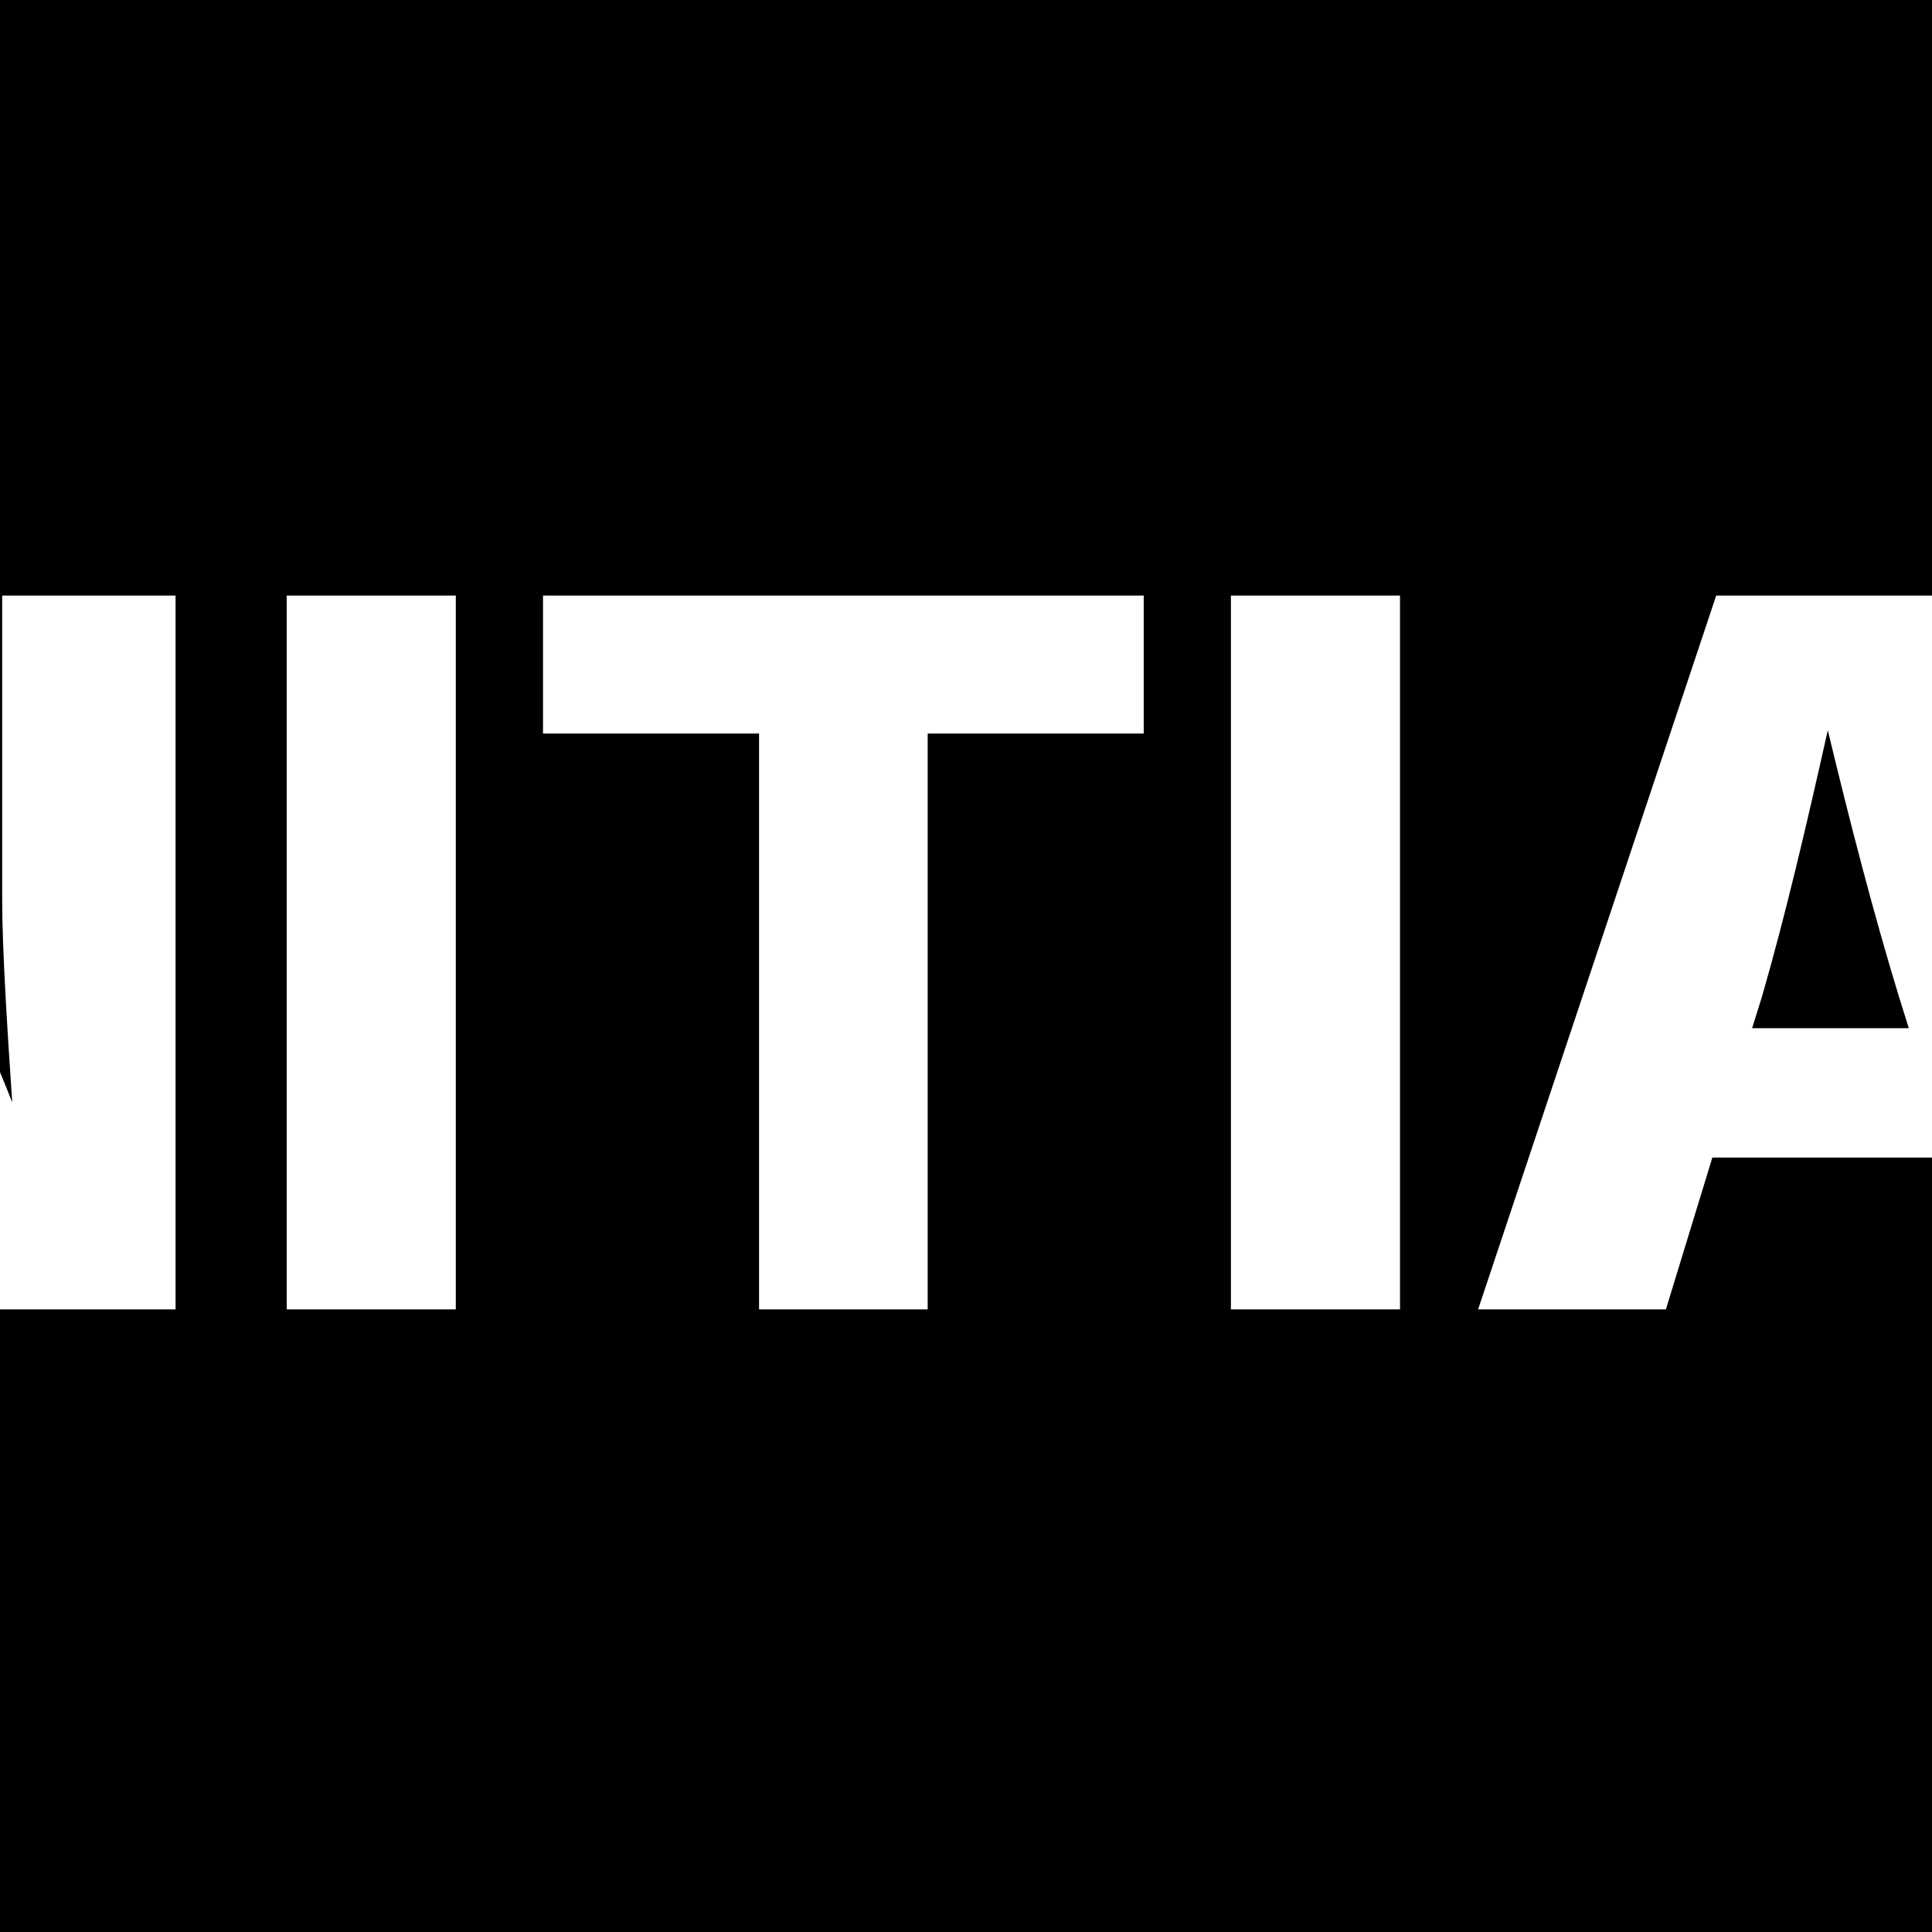
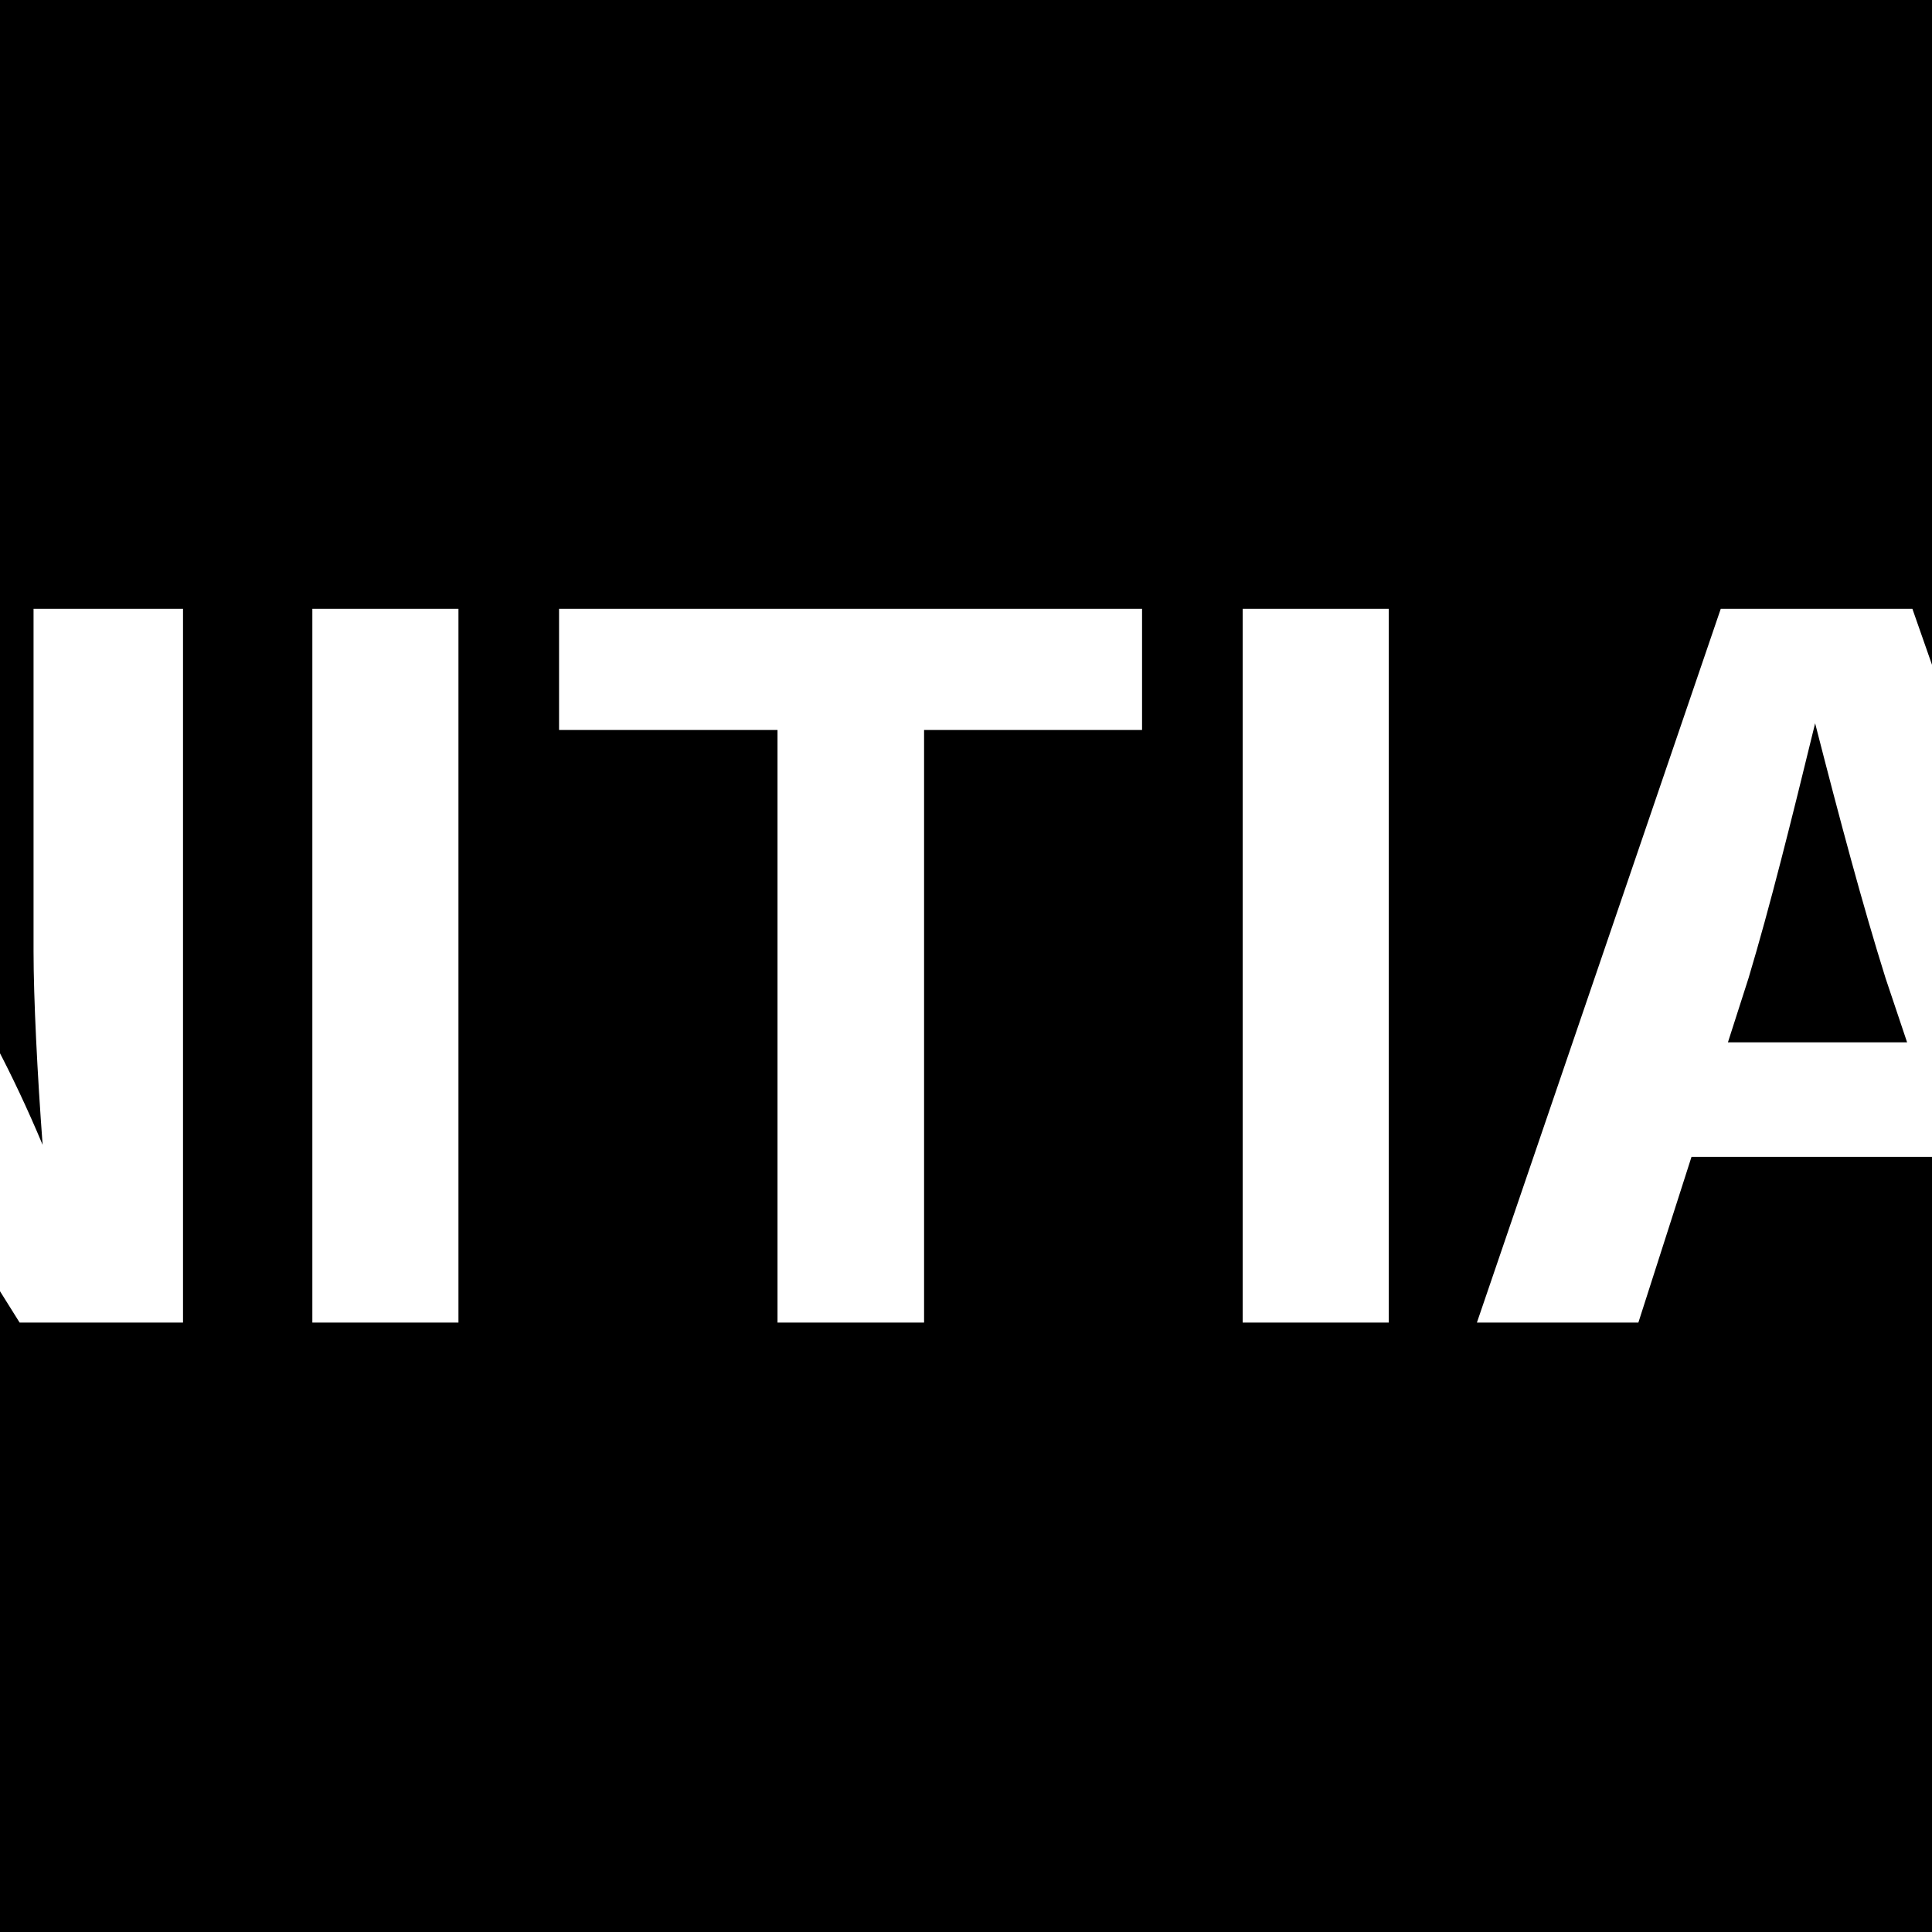
<svg xmlns="http://www.w3.org/2000/svg" width="1024" height="1024" viewBox="0 0 1024 1024">
-   <defs>
-     <linearGradient id="g" x1="0" y1="0" x2="1" y2="1">
-       <stop offset="0" stop-color="__PRIMARY__" />
-       <stop offset="1" stop-color="__ACCENT__" />
-     </linearGradient>
-   </defs>
-   <rect width="1024" height="1024" fill="url(#g)" />
-   <text x="512" y="512" dy="0.35em" text-anchor="middle" font-family="Inter, Helvetica, Arial, sans-serif" font-size="520" font-weight="800" fill="#ffffff">__INITIAL__</text>
+   <rect width="1024" height="1024" fill="__PRIMARY__" />
+   <text x="512" y="701" text-anchor="middle" font-family="Inter" font-size="520" font-weight="700" fill="#ffffff">__INITIAL__</text>
</svg>
